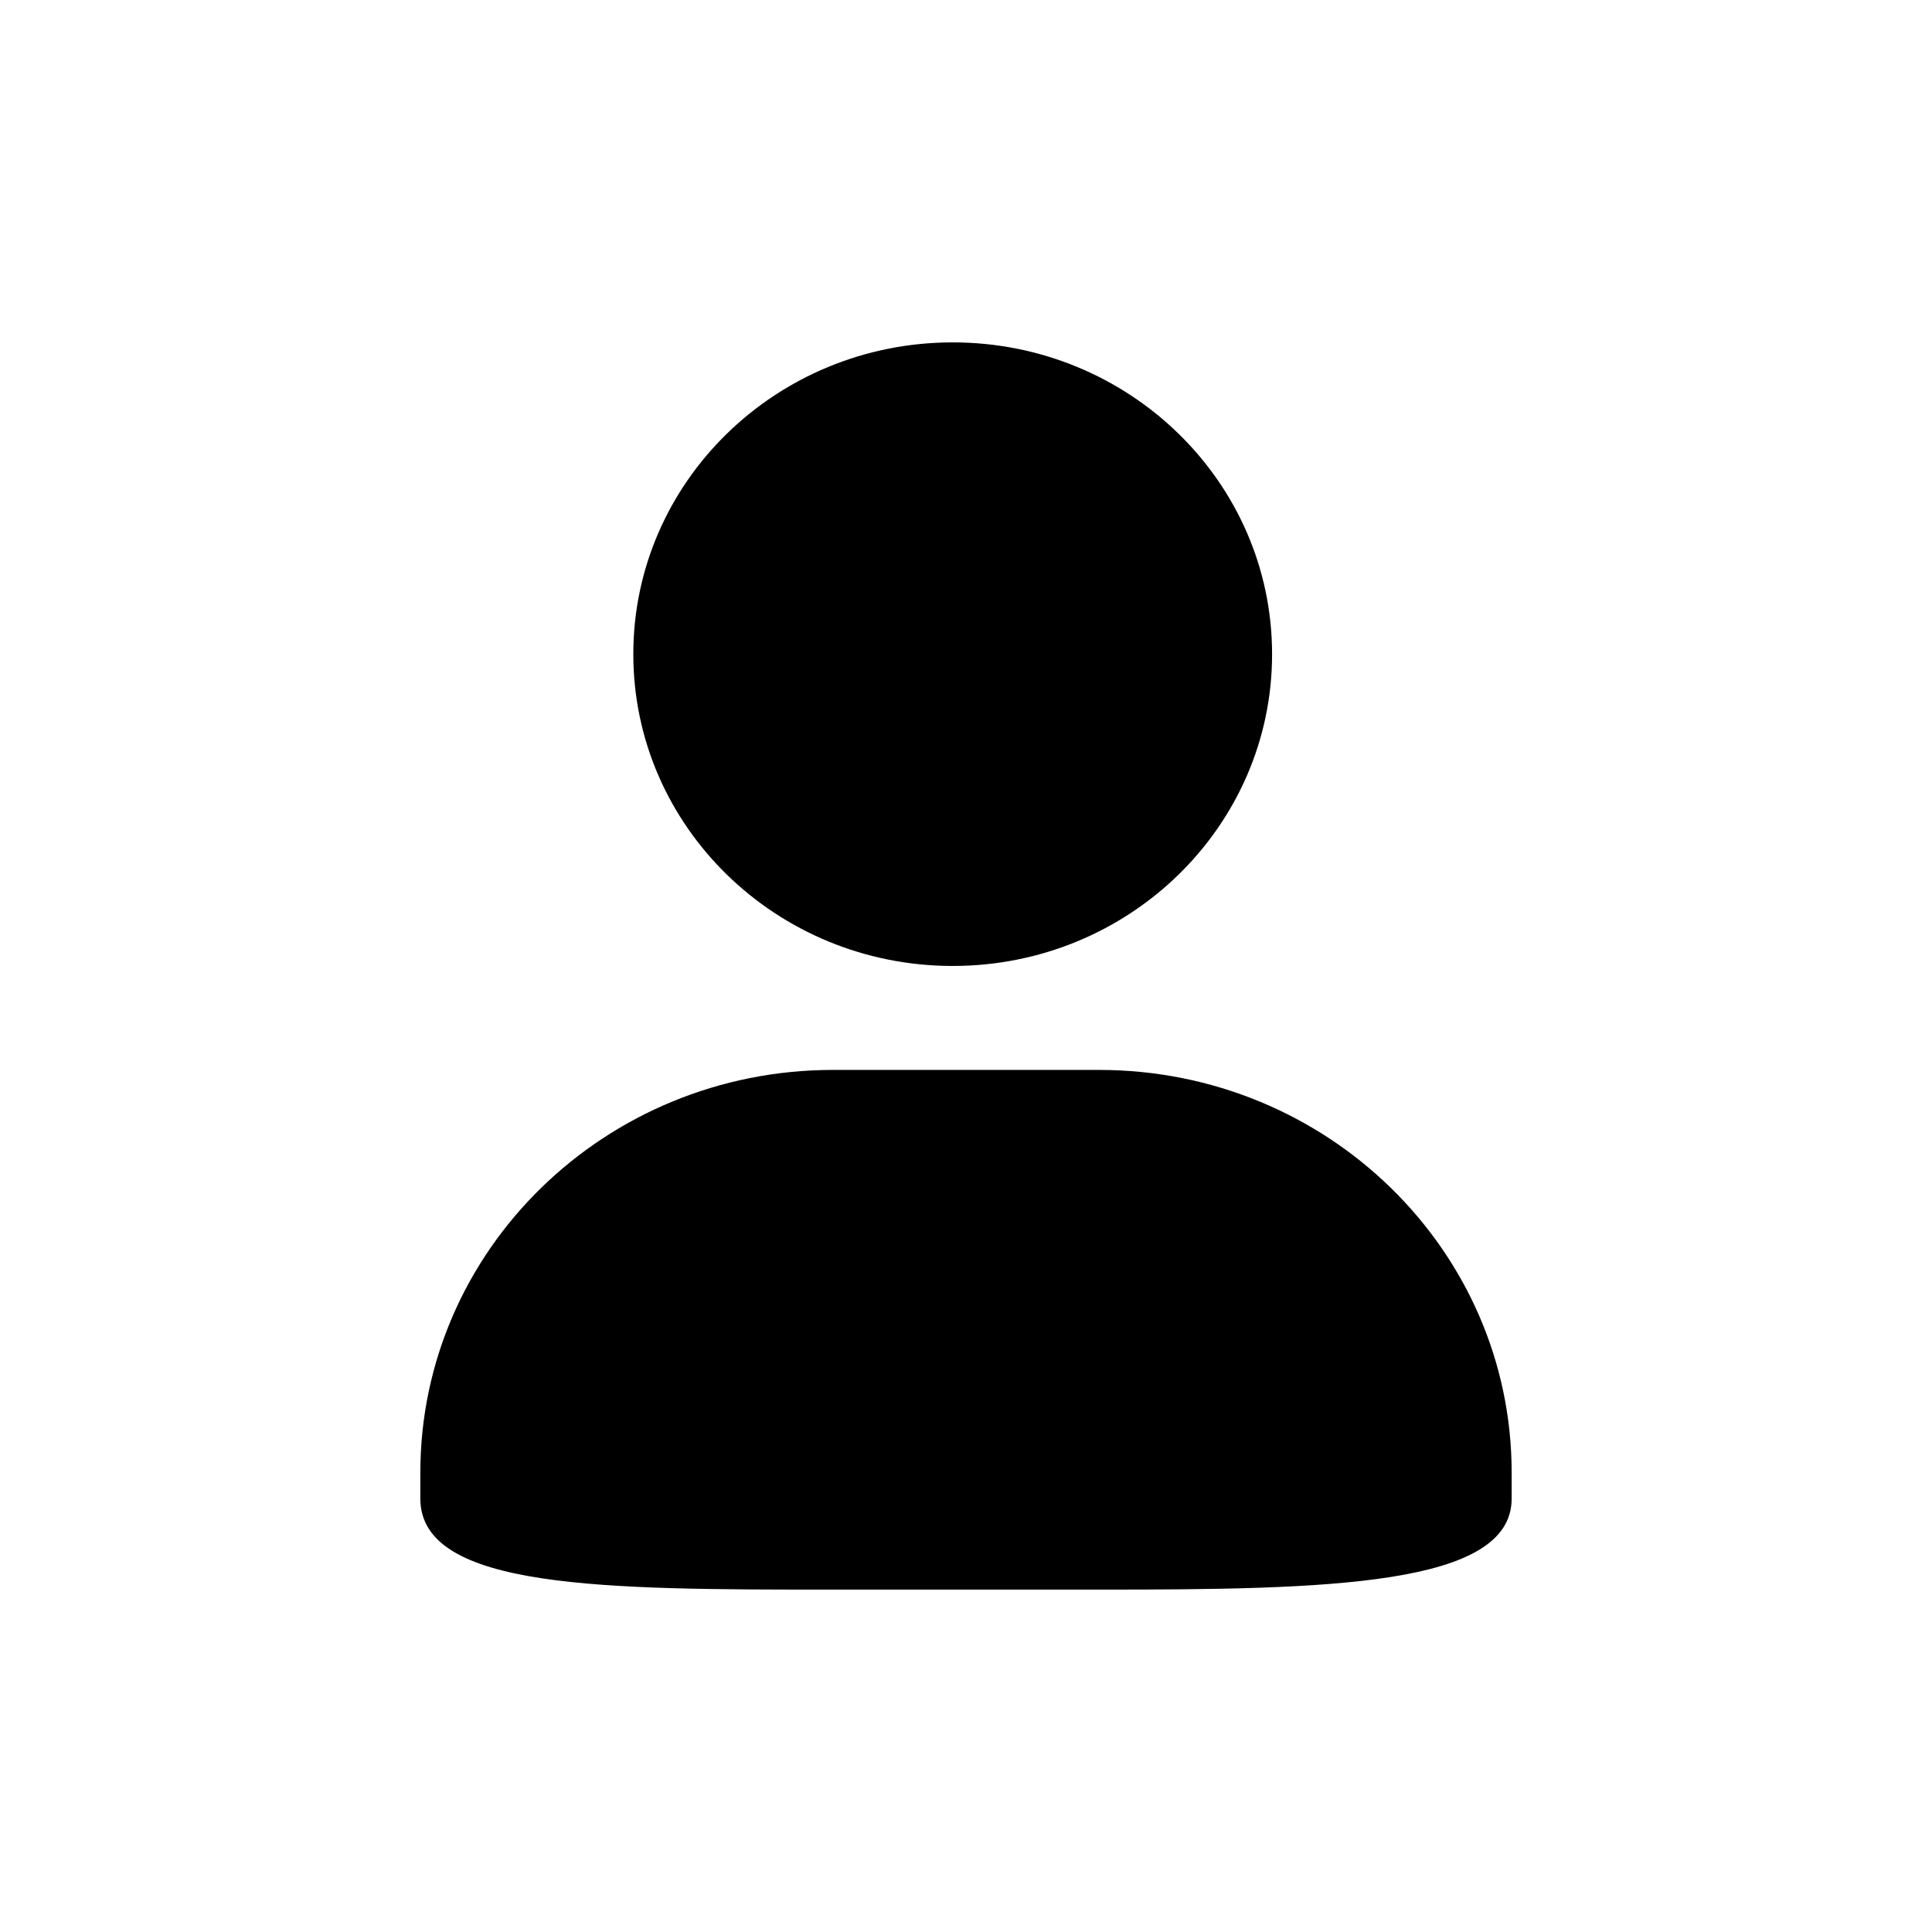
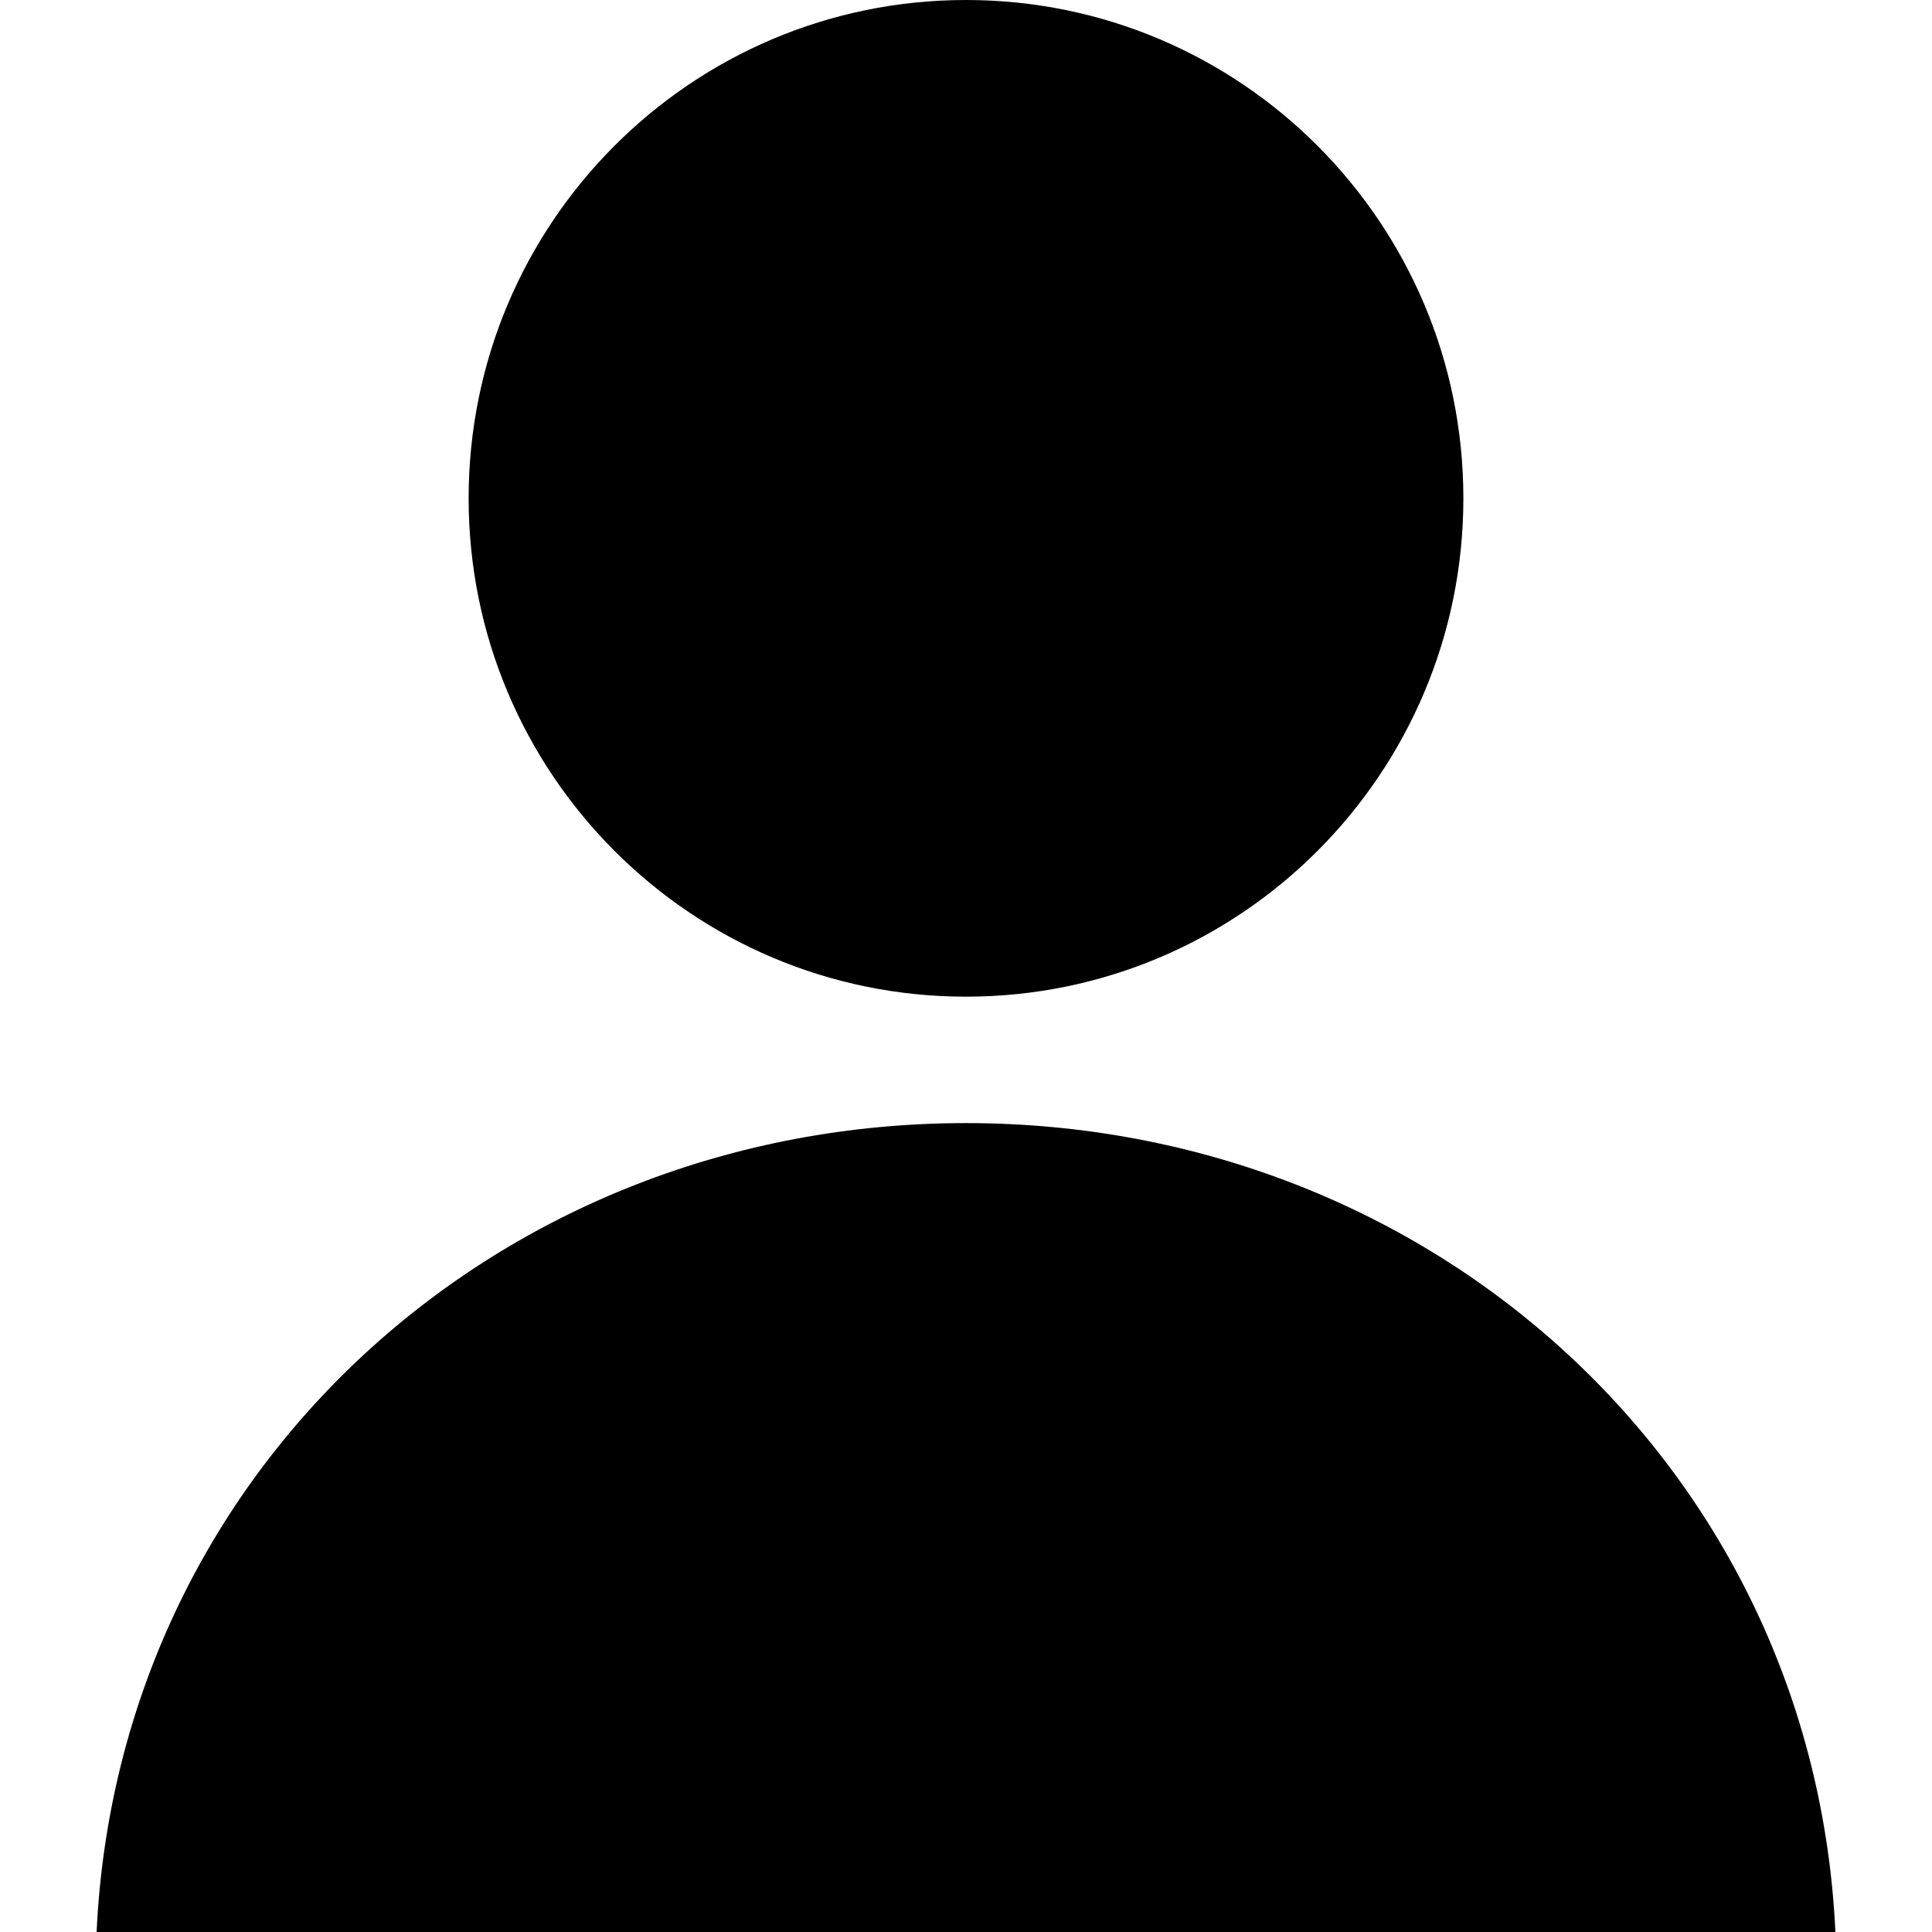
- <svg xmlns="http://www.w3.org/2000/svg" t="1503993891882" class="icon" style="" viewBox="0 0 1024 1024" version="1.1" p-id="7986" width="64" height="64">
+ <svg xmlns="http://www.w3.org/2000/svg" t="1530674273008" class="icon" style="" viewBox="0 0 1024 1024" version="1.1" p-id="8130" width="200" height="200">
  <defs>
    <style type="text/css" />
  </defs>
-   <path d="M504.951 511.98c93.49 0 169.28-74.002 169.28-165.26 0-91.276-75.79-165.248-169.28-165.248-93.486 0-169.287 73.972-169.279 165.248-0.001 91.258 75.793 165.26 169.28 165.26z m77.6 55.098H441.466c-120.767 0-218.678 95.564-218.678 213.45V794.3c0 48.183 97.911 48.229 218.678 48.229H582.55c120.754 0 218.66-1.78 218.66-48.229v-13.77c0-117.887-97.898-213.45-218.66-213.45z" p-id="7987" />
+   <path d="M248.384 264.128C248.384 118.272 366.4 0 512 0s263.616 118.272 263.616 264.128S657.6 528.256 512 528.256 248.384 409.984 248.384 264.128z" p-id="8131" />
+   <path d="M972.8 1024c-11.456-245.056-213.376-428.736-460.8-428.736S62.656 778.944 51.2 1024L972.8 1024z" p-id="8132" />
</svg>
